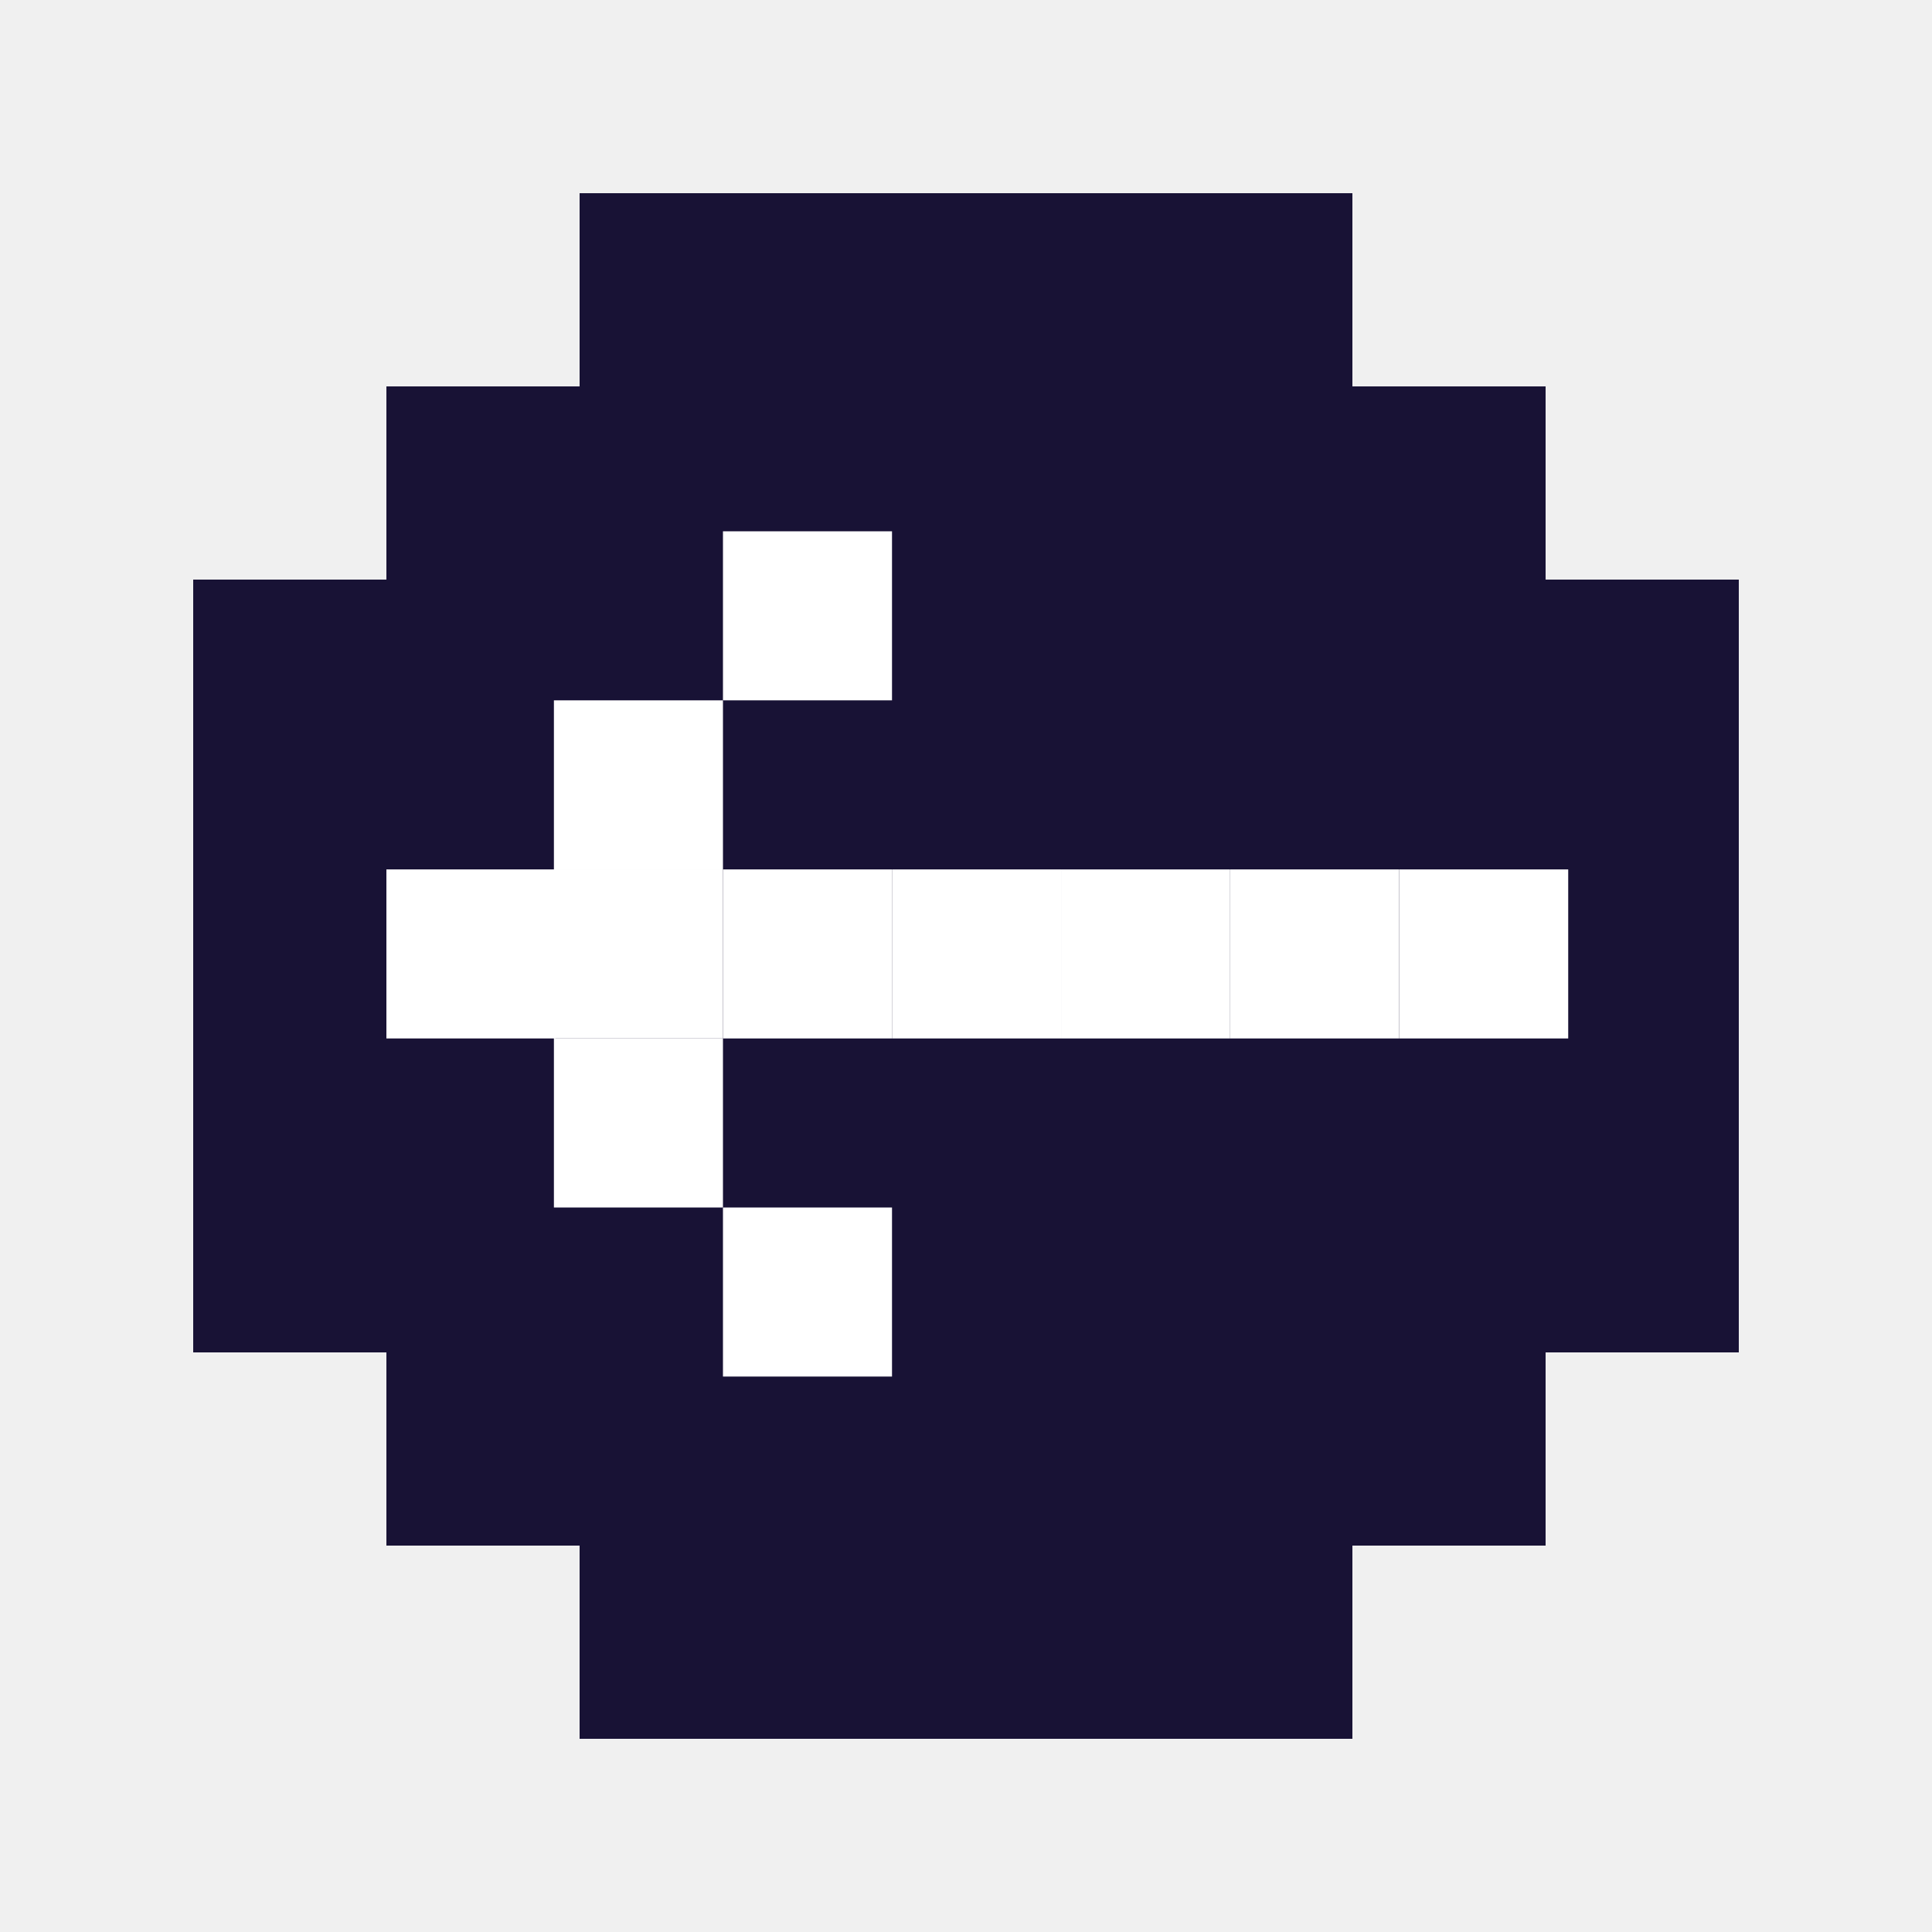
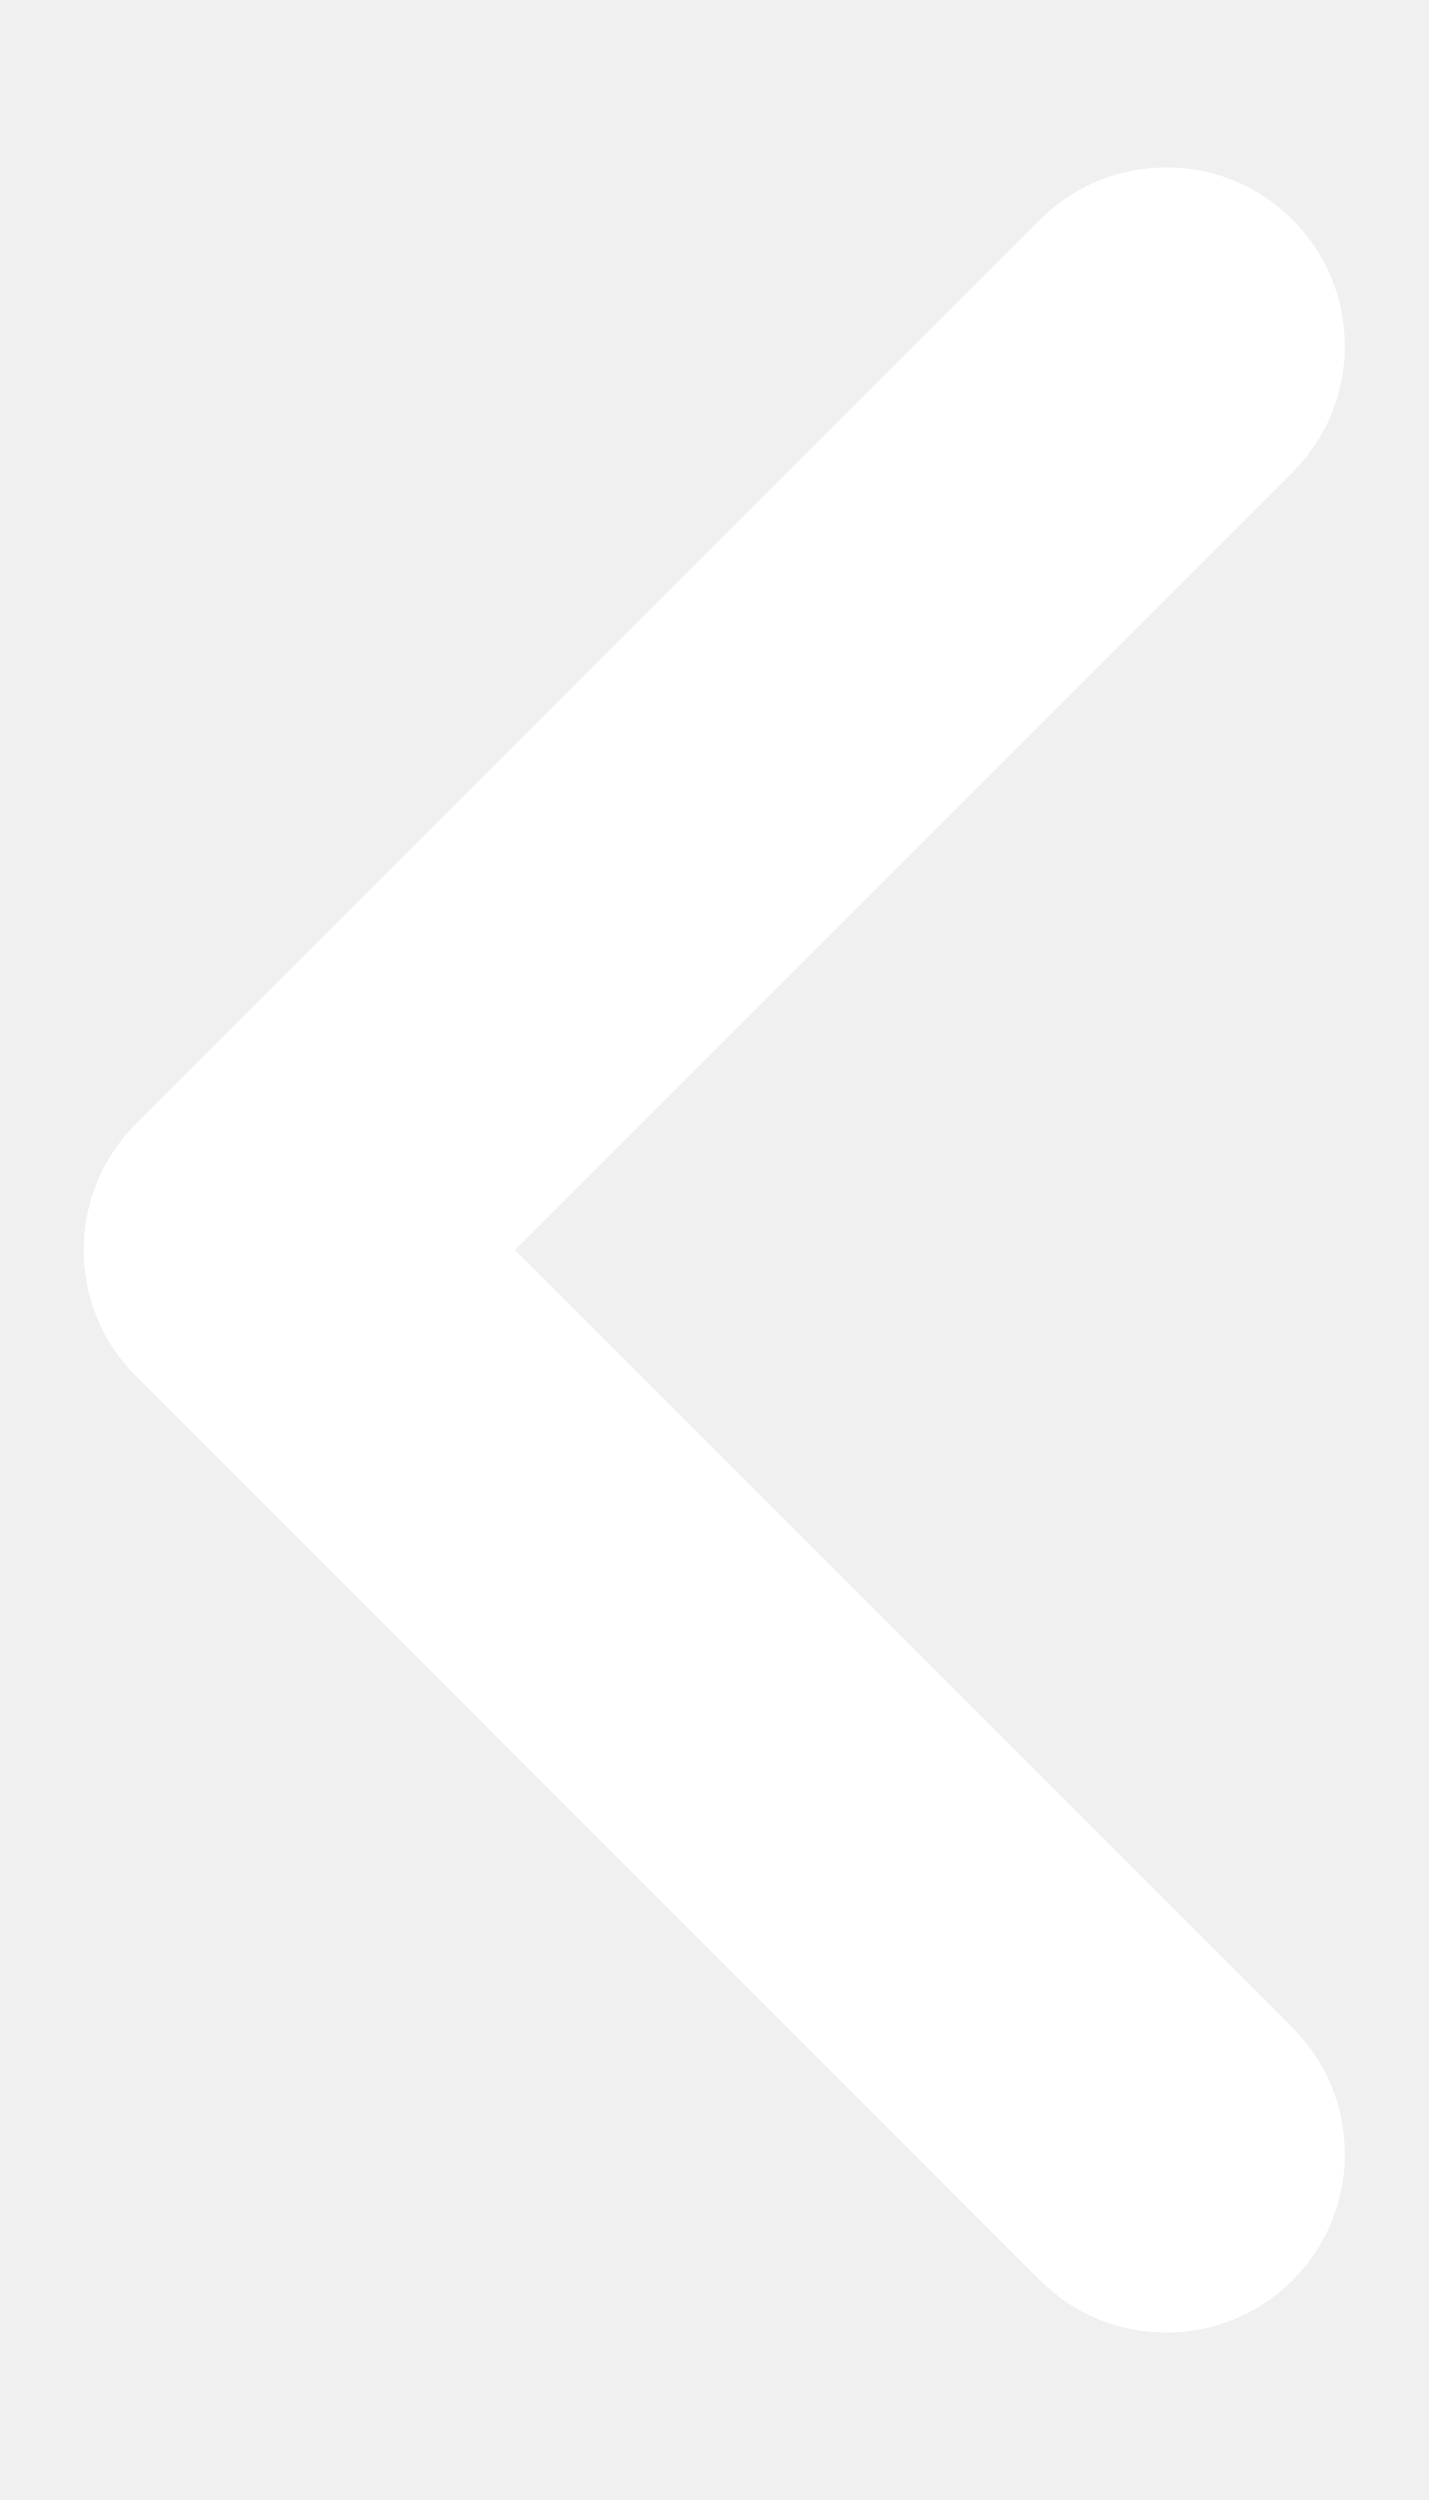
- <svg xmlns="http://www.w3.org/2000/svg" width="40" height="40" viewBox="0 0 40 40" fill="none">
-   <rect x="8" y="24" width="4" height="4" transform="rotate(-180 8 24)" fill="#181235" />
-   <rect x="8" y="16" width="4" height="4" transform="rotate(-180 8 16)" fill="#181235" />
-   <rect x="8" y="28" width="4" height="4" transform="rotate(-180 8 28)" fill="#181235" />
-   <rect x="8" y="20" width="4" height="4" transform="rotate(-180 8 20)" fill="#181235" />
-   <rect x="24" y="8" width="4" height="4" transform="rotate(-180 24 8)" fill="#181235" />
-   <rect x="28" y="8" width="4" height="4" transform="rotate(-180 28 8)" fill="#181235" />
-   <rect x="24" y="24" width="4" height="4" transform="rotate(-180 24 24)" fill="#181235" />
-   <rect x="24" y="16" width="4" height="4" transform="rotate(-180 24 16)" fill="#181235" />
-   <rect x="24" y="32" width="4" height="4" transform="rotate(-180 24 32)" fill="#181235" />
-   <rect x="24" y="12" width="4" height="4" transform="rotate(-180 24 12)" fill="#181235" />
-   <rect x="24" y="28" width="4" height="4" transform="rotate(-180 24 28)" fill="#181235" />
-   <rect x="24" y="20" width="4" height="4" transform="rotate(-180 24 20)" fill="#181235" />
-   <rect x="24" y="36" width="4" height="4" transform="rotate(-180 24 36)" fill="#181235" />
-   <rect x="28" y="36" width="4" height="4" transform="rotate(-180 28 36)" fill="#181235" />
-   <rect x="16" y="24" width="4" height="4" transform="rotate(-180 16 24)" fill="#181235" />
-   <rect x="16" y="16" width="4" height="4" transform="rotate(-180 16 16)" fill="#181235" />
-   <rect x="16" y="32" width="4" height="4" transform="rotate(-180 16 32)" fill="#181235" />
-   <rect x="16" y="12" width="4" height="4" transform="rotate(-180 16 12)" fill="#181235" />
-   <rect x="16" y="28" width="4" height="4" transform="rotate(-180 16 28)" fill="#181235" />
-   <rect x="16" y="20" width="4" height="4" transform="rotate(-180 16 20)" fill="#181235" />
-   <rect x="32" y="24" width="4" height="4" transform="rotate(-180 32 24)" fill="#181235" />
-   <rect x="32" y="16" width="4" height="4" transform="rotate(-180 32 16)" fill="#181235" />
-   <rect x="32" y="32" width="4" height="4" transform="rotate(-180 32 32)" fill="#181235" />
-   <rect x="32" y="12" width="4" height="4" transform="rotate(-180 32 12)" fill="#181235" />
-   <rect x="32" y="28" width="4" height="4" transform="rotate(-180 32 28)" fill="#181235" />
-   <rect x="32" y="20" width="4" height="4" transform="rotate(-180 32 20)" fill="#181235" />
-   <rect x="12" y="24" width="4" height="4" transform="rotate(-180 12 24)" fill="#181235" />
-   <rect x="12" y="16" width="4" height="4" transform="rotate(-180 12 16)" fill="#181235" />
-   <rect x="12" y="32" width="4" height="4" transform="rotate(-180 12 32)" fill="#181235" />
-   <rect x="12" y="12" width="4" height="4" transform="rotate(-180 12 12)" fill="#181235" />
-   <rect x="12" y="28" width="4" height="4" transform="rotate(-180 12 28)" fill="#181235" />
-   <rect x="12" y="20" width="4" height="4" transform="rotate(-180 12 20)" fill="#181235" />
-   <rect x="28" y="24" width="4" height="4" transform="rotate(-180 28 24)" fill="#181235" />
-   <rect x="28" y="16" width="4" height="4" transform="rotate(-180 28 16)" fill="#181235" />
-   <rect x="28" y="32" width="4" height="4" transform="rotate(-180 28 32)" fill="#181235" />
-   <rect x="28" y="12" width="4" height="4" transform="rotate(-180 28 12)" fill="#181235" />
-   <rect x="28" y="28" width="4" height="4" transform="rotate(-180 28 28)" fill="#181235" />
-   <rect x="28" y="20" width="4" height="4" transform="rotate(-180 28 20)" fill="#181235" />
-   <rect x="20" y="8" width="4" height="4" transform="rotate(-180 20 8)" fill="#181235" />
-   <rect x="16" y="8" width="4" height="4" transform="rotate(-180 16 8)" fill="#181235" />
-   <rect x="20" y="24" width="4" height="4" transform="rotate(-180 20 24)" fill="#181235" />
-   <rect x="20" y="16" width="4" height="4" transform="rotate(-180 20 16)" fill="#181235" />
-   <rect x="20" y="32" width="4" height="4" transform="rotate(-180 20 32)" fill="#181235" />
-   <rect x="20" y="12" width="4" height="4" transform="rotate(-180 20 12)" fill="#181235" />
-   <rect x="20" y="28" width="4" height="4" transform="rotate(-180 20 28)" fill="#181235" />
-   <rect x="20" y="20" width="4" height="4" transform="rotate(-180 20 20)" fill="#181235" />
-   <rect x="20" y="36" width="4" height="4" transform="rotate(-180 20 36)" fill="#181235" />
-   <rect x="16" y="36" width="4" height="4" transform="rotate(-180 16 36)" fill="#181235" />
-   <rect x="36" y="24" width="4" height="4" transform="rotate(-180 36 24)" fill="#181235" />
-   <rect x="36" y="16" width="4" height="4" transform="rotate(-180 36 16)" fill="#181235" />
-   <rect x="36" y="28" width="4" height="4" transform="rotate(-180 36 28)" fill="#181235" />
-   <rect x="36" y="20" width="4" height="4" transform="rotate(-180 36 20)" fill="#181235" />
-   <rect x="11.468" y="21.5" width="3.5" height="3.5" transform="rotate(-90 11.4681 21.5)" fill="white" />
-   <rect x="8" y="21.5" width="3.5" height="3.5" transform="rotate(-90 8 21.5)" fill="white" />
-   <rect x="11.468" y="25" width="3.5" height="3.5" transform="rotate(-90 11.4681 25)" fill="white" />
-   <rect width="3.5" height="3.5" transform="matrix(4.37114e-08 1 1 -4.37118e-08 11.4681 14.5)" fill="white" />
-   <rect x="21.968" y="21.5" width="3.5" height="3.5" transform="rotate(-90 21.9683 21.5)" fill="white" />
-   <rect x="14.968" y="21.5" width="3.5" height="3.5" transform="rotate(-90 14.9681 21.5)" fill="white" />
-   <rect x="14.968" y="28.5" width="3.5" height="3.5" transform="rotate(-90 14.9681 28.5)" fill="white" />
-   <rect width="3.5" height="3.5" transform="matrix(4.37114e-08 1 1 -4.37118e-08 14.9681 11)" fill="white" />
-   <rect x="25.468" y="21.5" width="3.5" height="3.5" transform="rotate(-90 25.4681 21.5)" fill="white" />
-   <rect x="18.468" y="21.5" width="3.5" height="3.5" transform="rotate(-90 18.4681 21.5)" fill="white" />
-   <rect x="28.968" y="21.5" width="3.5" height="3.5" transform="rotate(-90 28.9681 21.5)" fill="white" />
+ <svg xmlns="http://www.w3.org/2000/svg" width="8" height="14" viewBox="0 0 8 14" fill="none">
+   <path fill-rule="evenodd" clip-rule="evenodd" d="M7.238 1.23C7.629 1.621 7.629 2.254 7.238 2.645L2.883 7L7.238 11.355C7.629 11.746 7.629 12.379 7.238 12.77C6.848 13.16 6.215 13.16 5.824 12.77L0.762 7.707C0.371 7.317 0.371 6.683 0.762 6.293L5.824 1.23C6.215 0.84 6.848 0.84 7.238 1.23Z" fill="white" />
</svg>
